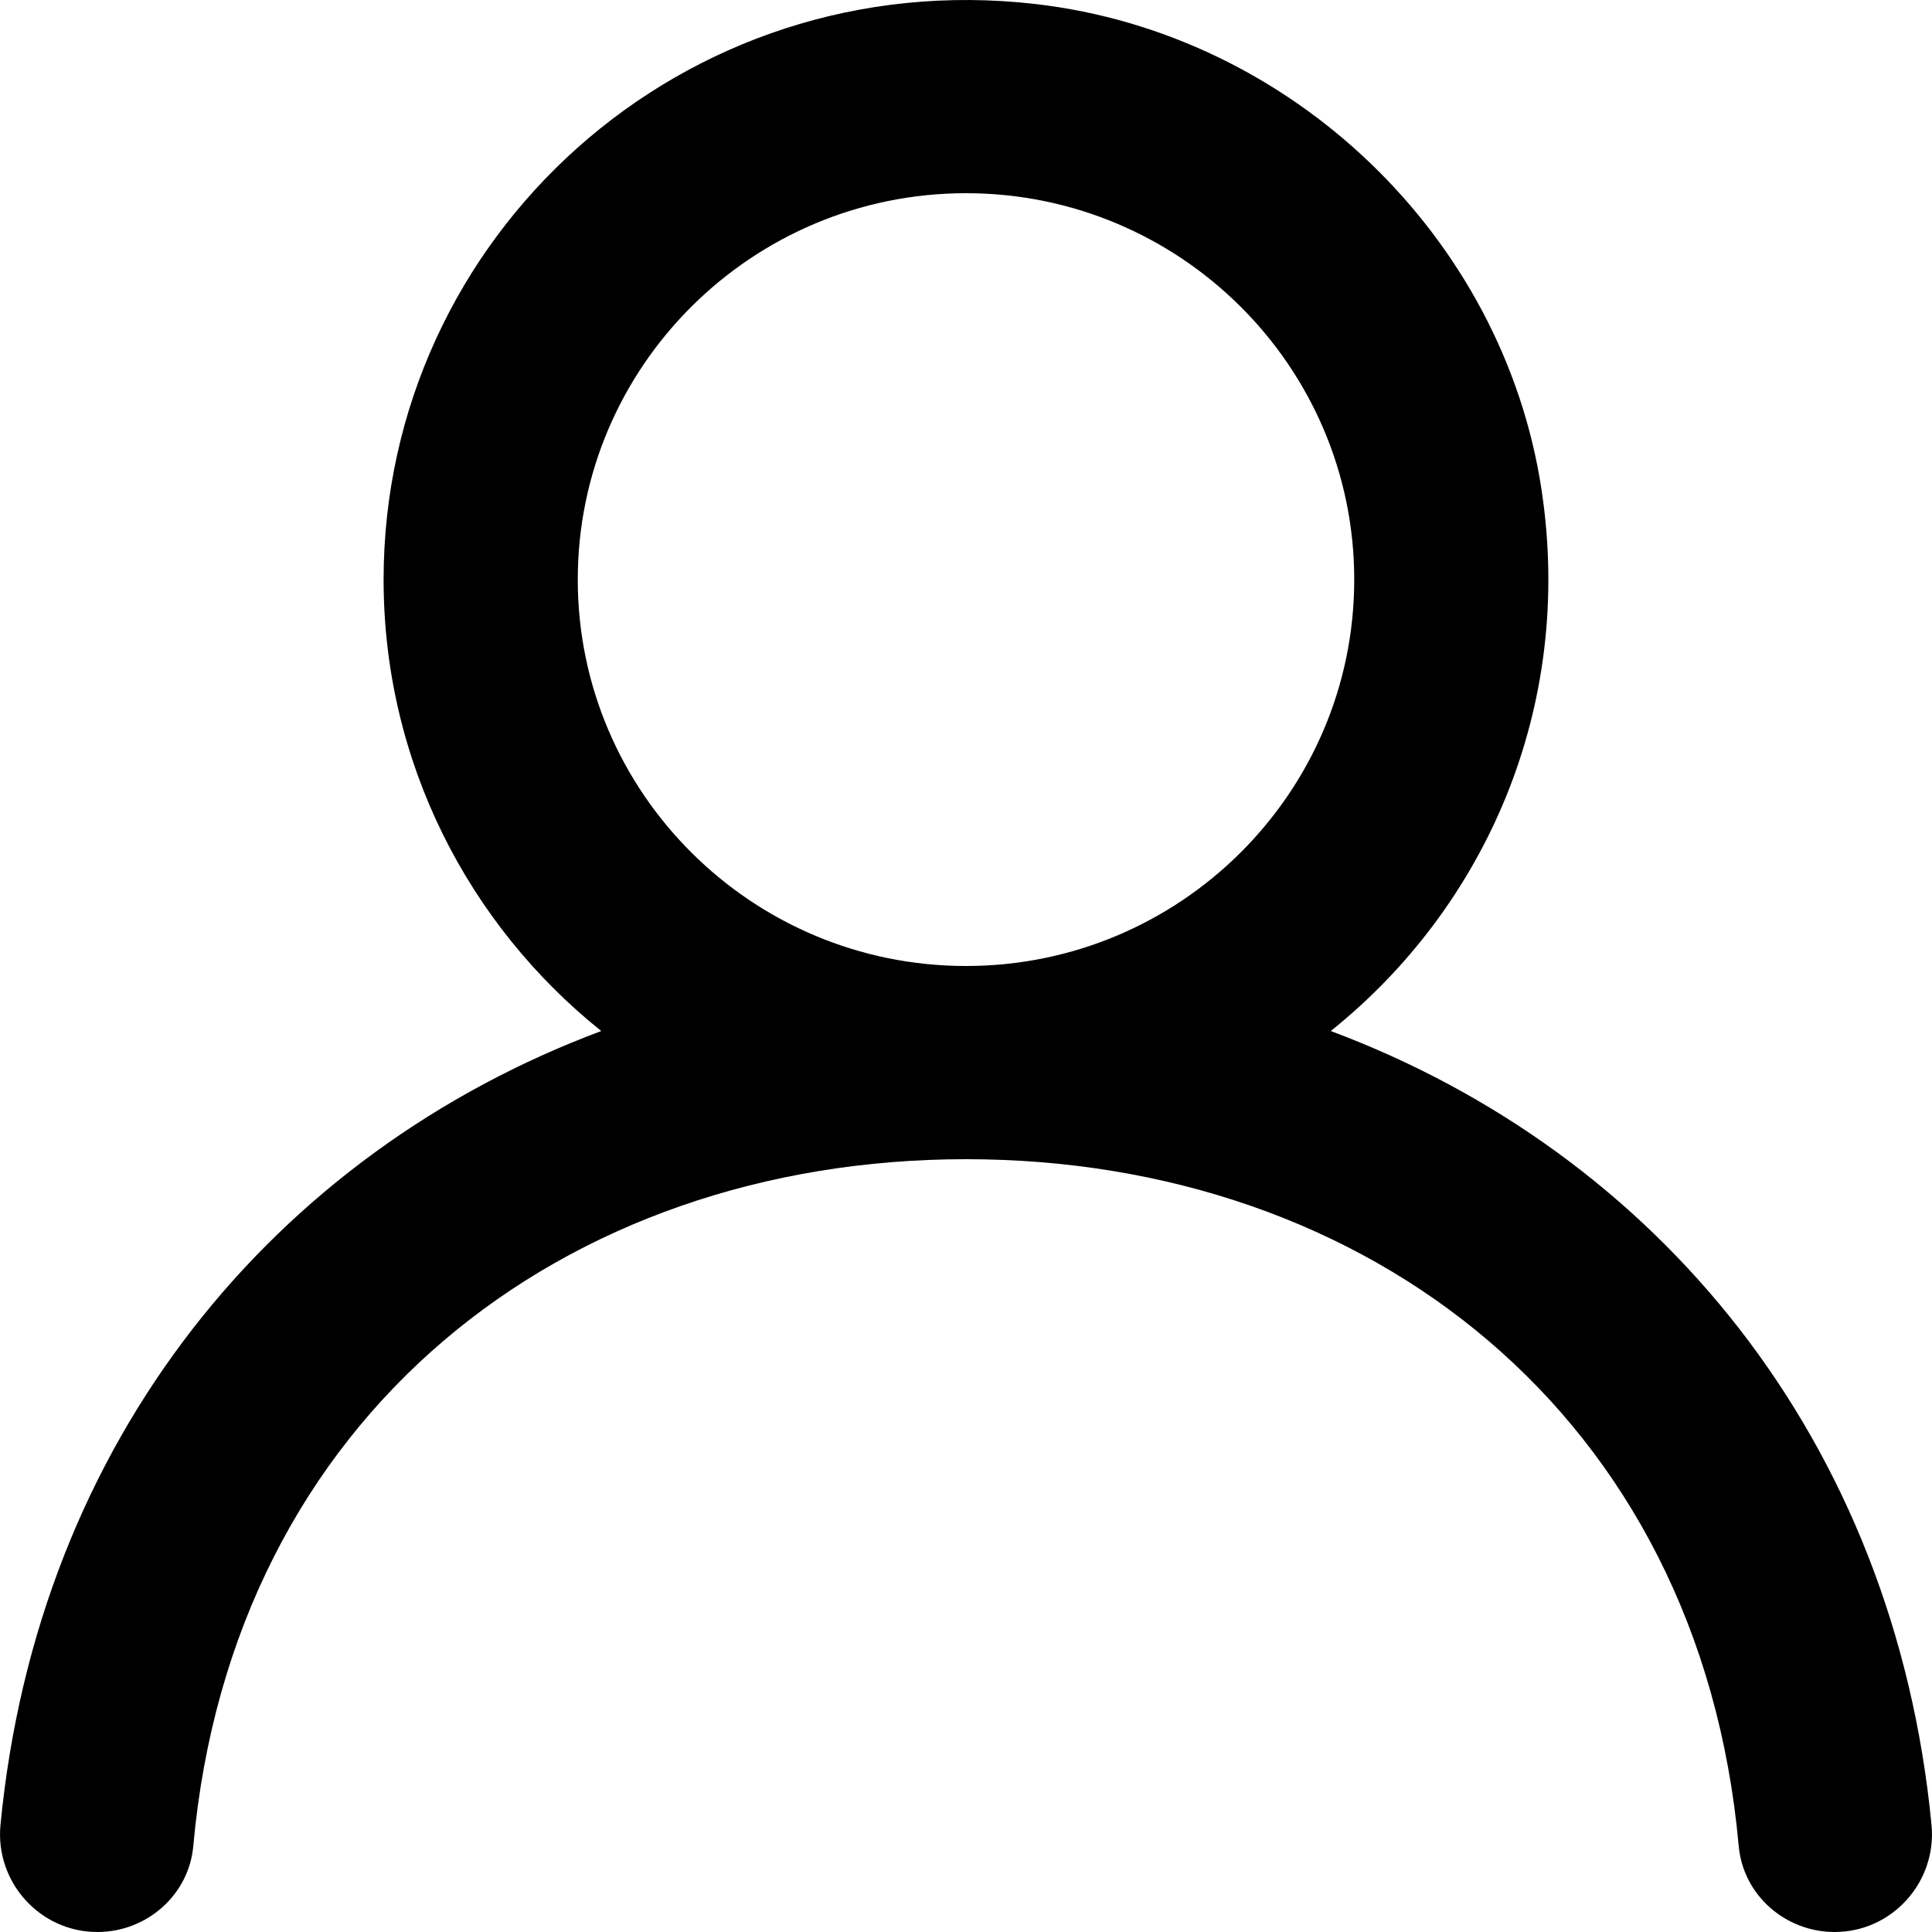
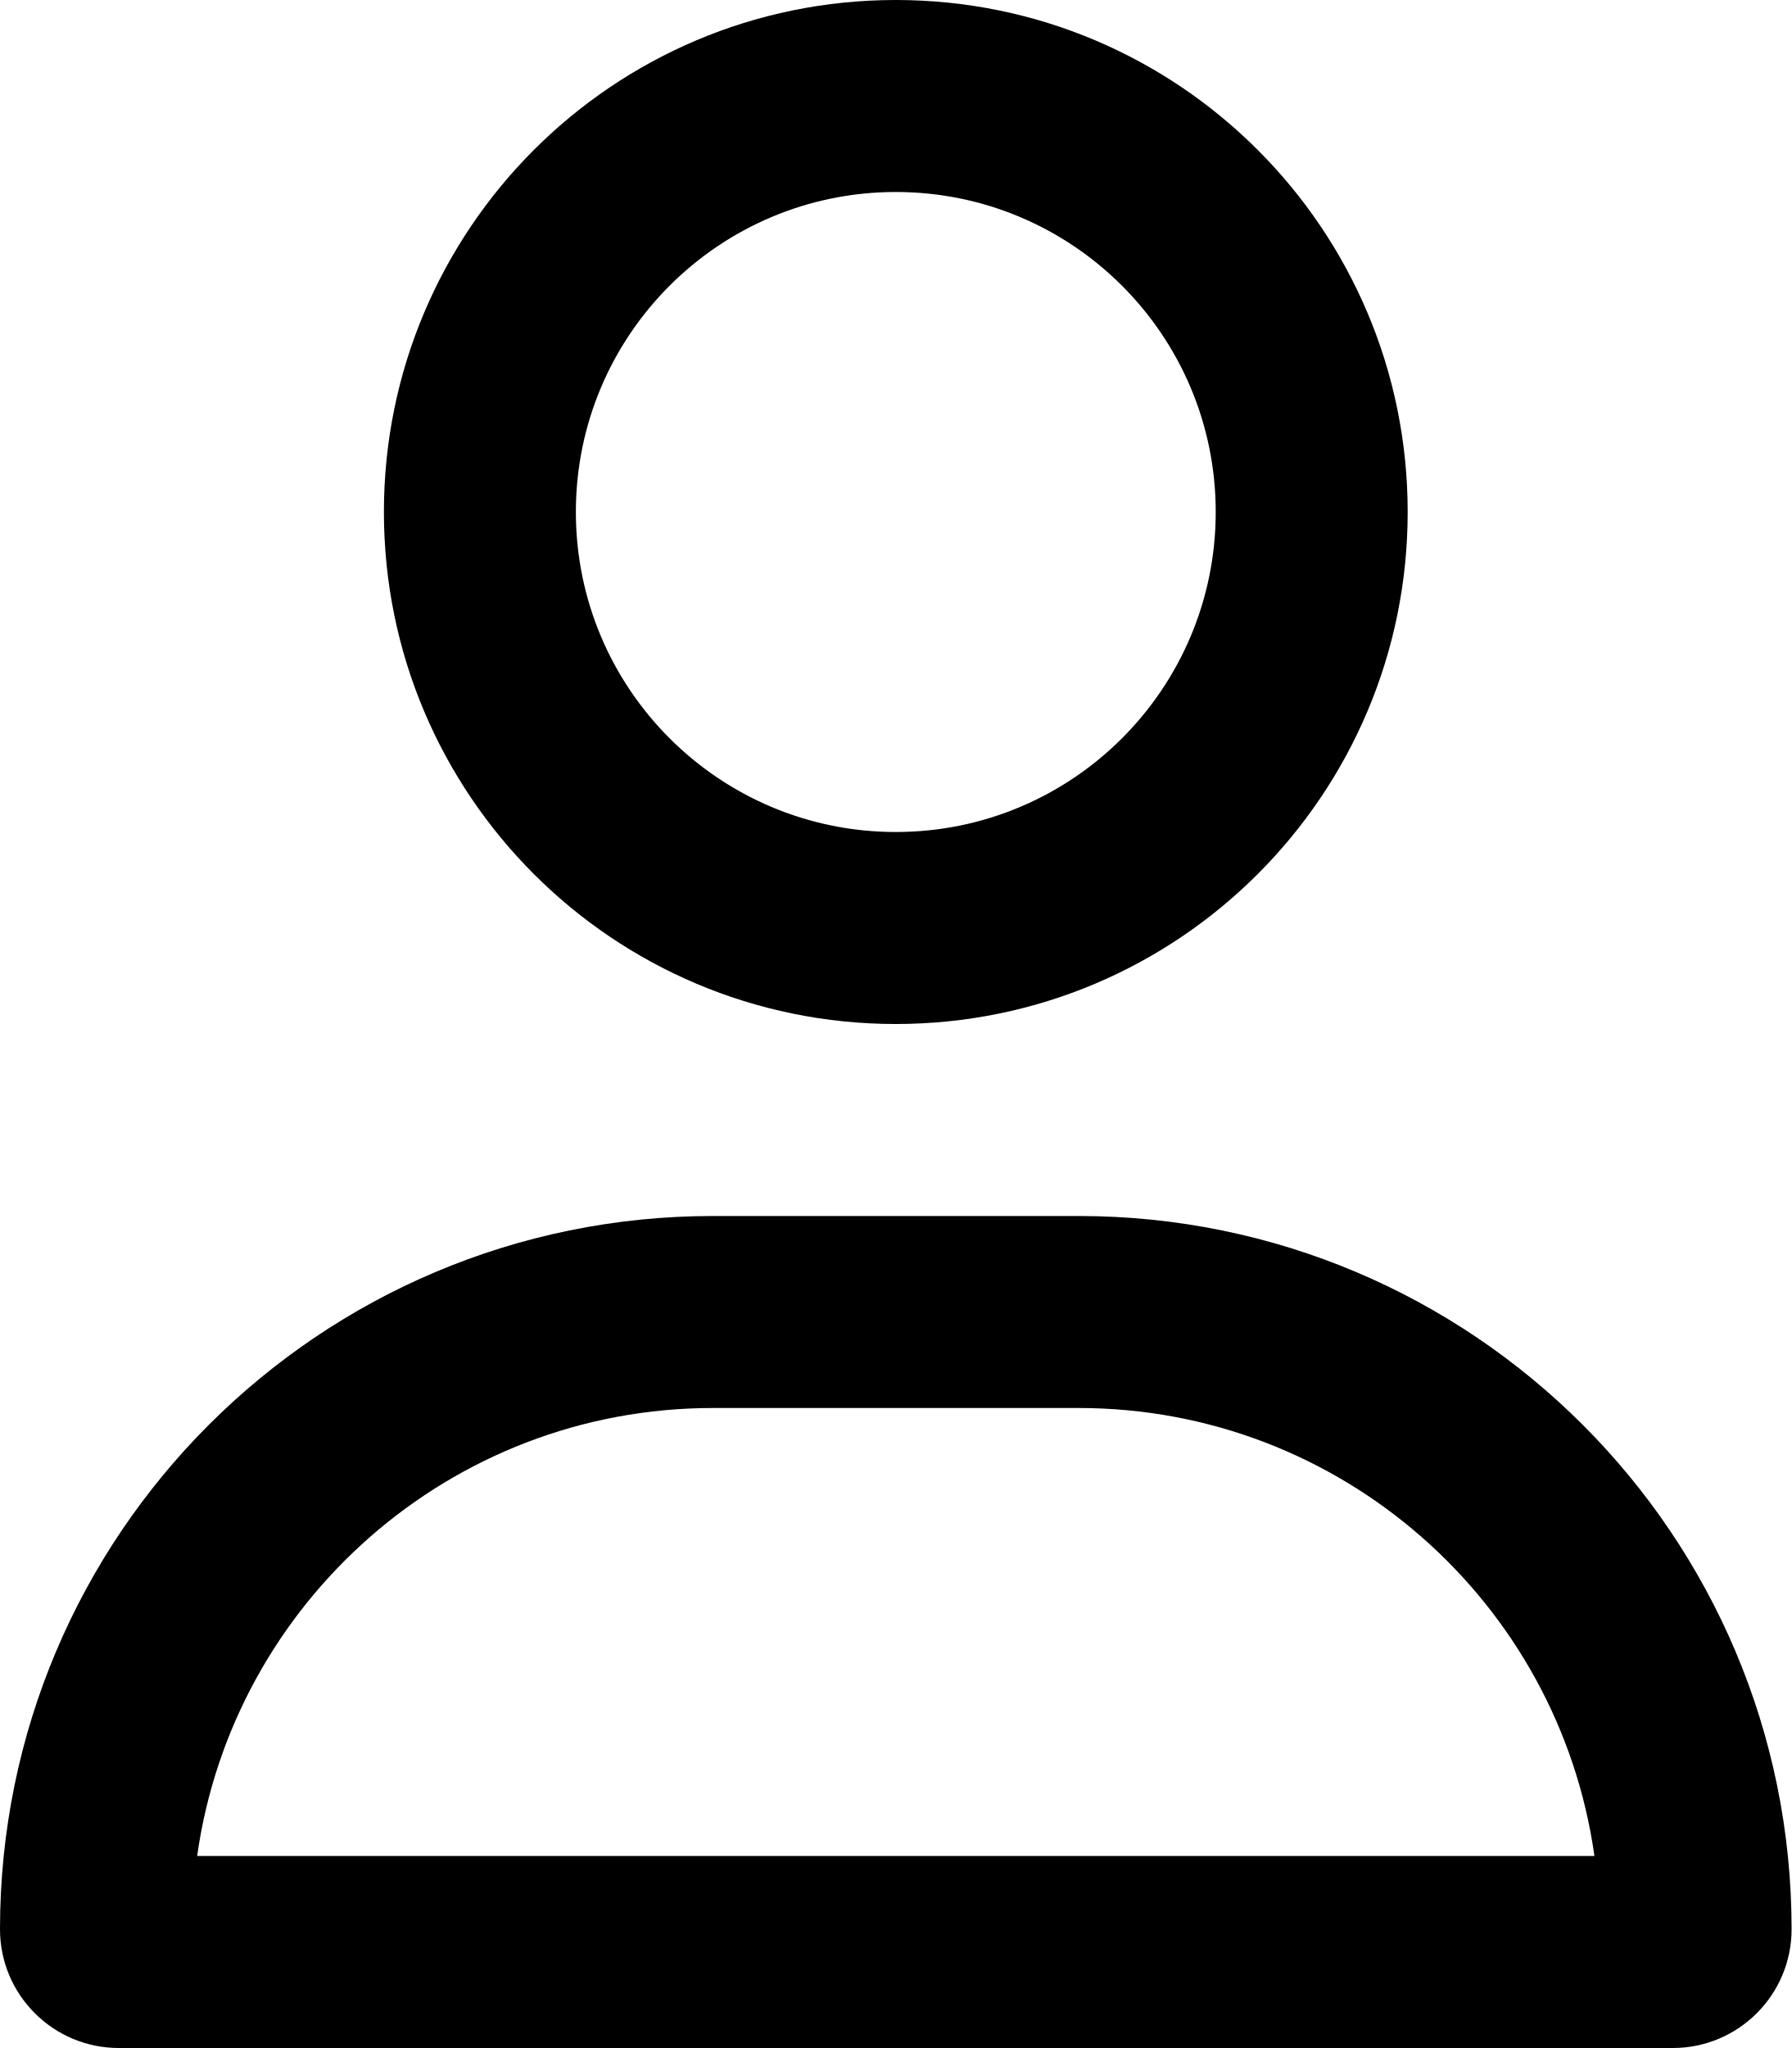
- <svg xmlns="http://www.w3.org/2000/svg" width="115px" height="115px" viewBox="0 0 20 20" version="1.1" fill="#000000">
-   <g id="SVGRepo_bgCarrier" stroke-width="0" />
-   <g id="SVGRepo_tracerCarrier" stroke-linecap="round" stroke-linejoin="round" />
-   <g id="SVGRepo_iconCarrier">
-     <defs> </defs>
-     <g id="Page-1" stroke="none" stroke-width="1" fill="none" fill-rule="evenodd">
-       <g id="Dribbble-Light-Preview" transform="translate(-180, -2159)" fill="#000000">
-         <g id="icons" transform="translate(56, 160)">
-           <path d="M134,2009 C131.783,2009 129.981,2007.206 129.981,2005 C129.981,2002.794 131.783,2001 134,2001 C136.217,2001 138.019,2002.794 138.019,2005 C138.019,2007.206 136.217,2009 134,2009 M137.776,2009.673 C139.37,2008.396 140.3,2006.331 139.958,2004.07 C139.561,2001.447 137.369,1999.348 134.722,1999.042 C131.07,1998.619 127.971,2001.449 127.971,2005 C127.971,2006.89 128.852,2008.574 130.224,2009.673 C126.852,2010.934 124.39,2013.895 124.005,2017.891 C123.948,2018.482 124.412,2019 125.008,2019 C125.52,2019 125.956,2018.616 126.001,2018.109 C126.404,2013.646 129.837,2011 134,2011 C138.163,2011 141.596,2013.646 141.999,2018.109 C142.044,2018.616 142.48,2019 142.992,2019 C143.588,2019 144.052,2018.482 143.995,2017.891 C143.61,2013.895 141.148,2010.934 137.776,2009.673" id="profile-[#1341]"> </path>
-         </g>
-       </g>
-     </g>
-   </g>
+ <svg xmlns="http://www.w3.org/2000/svg" viewBox="0 0 448 512">
+   <path d="M304 128a80 80 0 1 0 -160 0 80 80 0 1 0 160 0zM96 128a128 128 0 1 1 256 0A128 128 0 1 1 96 128zM49.3 464H398.7c-8.9-63.3-63.3-112-129-112H178.3c-65.7 0-120.1 48.7-129 112zM0 482.3C0 383.8 79.8 304 178.3 304h91.4C368.2 304 448 383.8 448 482.3c0 16.4-13.3 29.7-29.7 29.7H29.7C13.3 512 0 498.7 0 482.3z" />
</svg>
